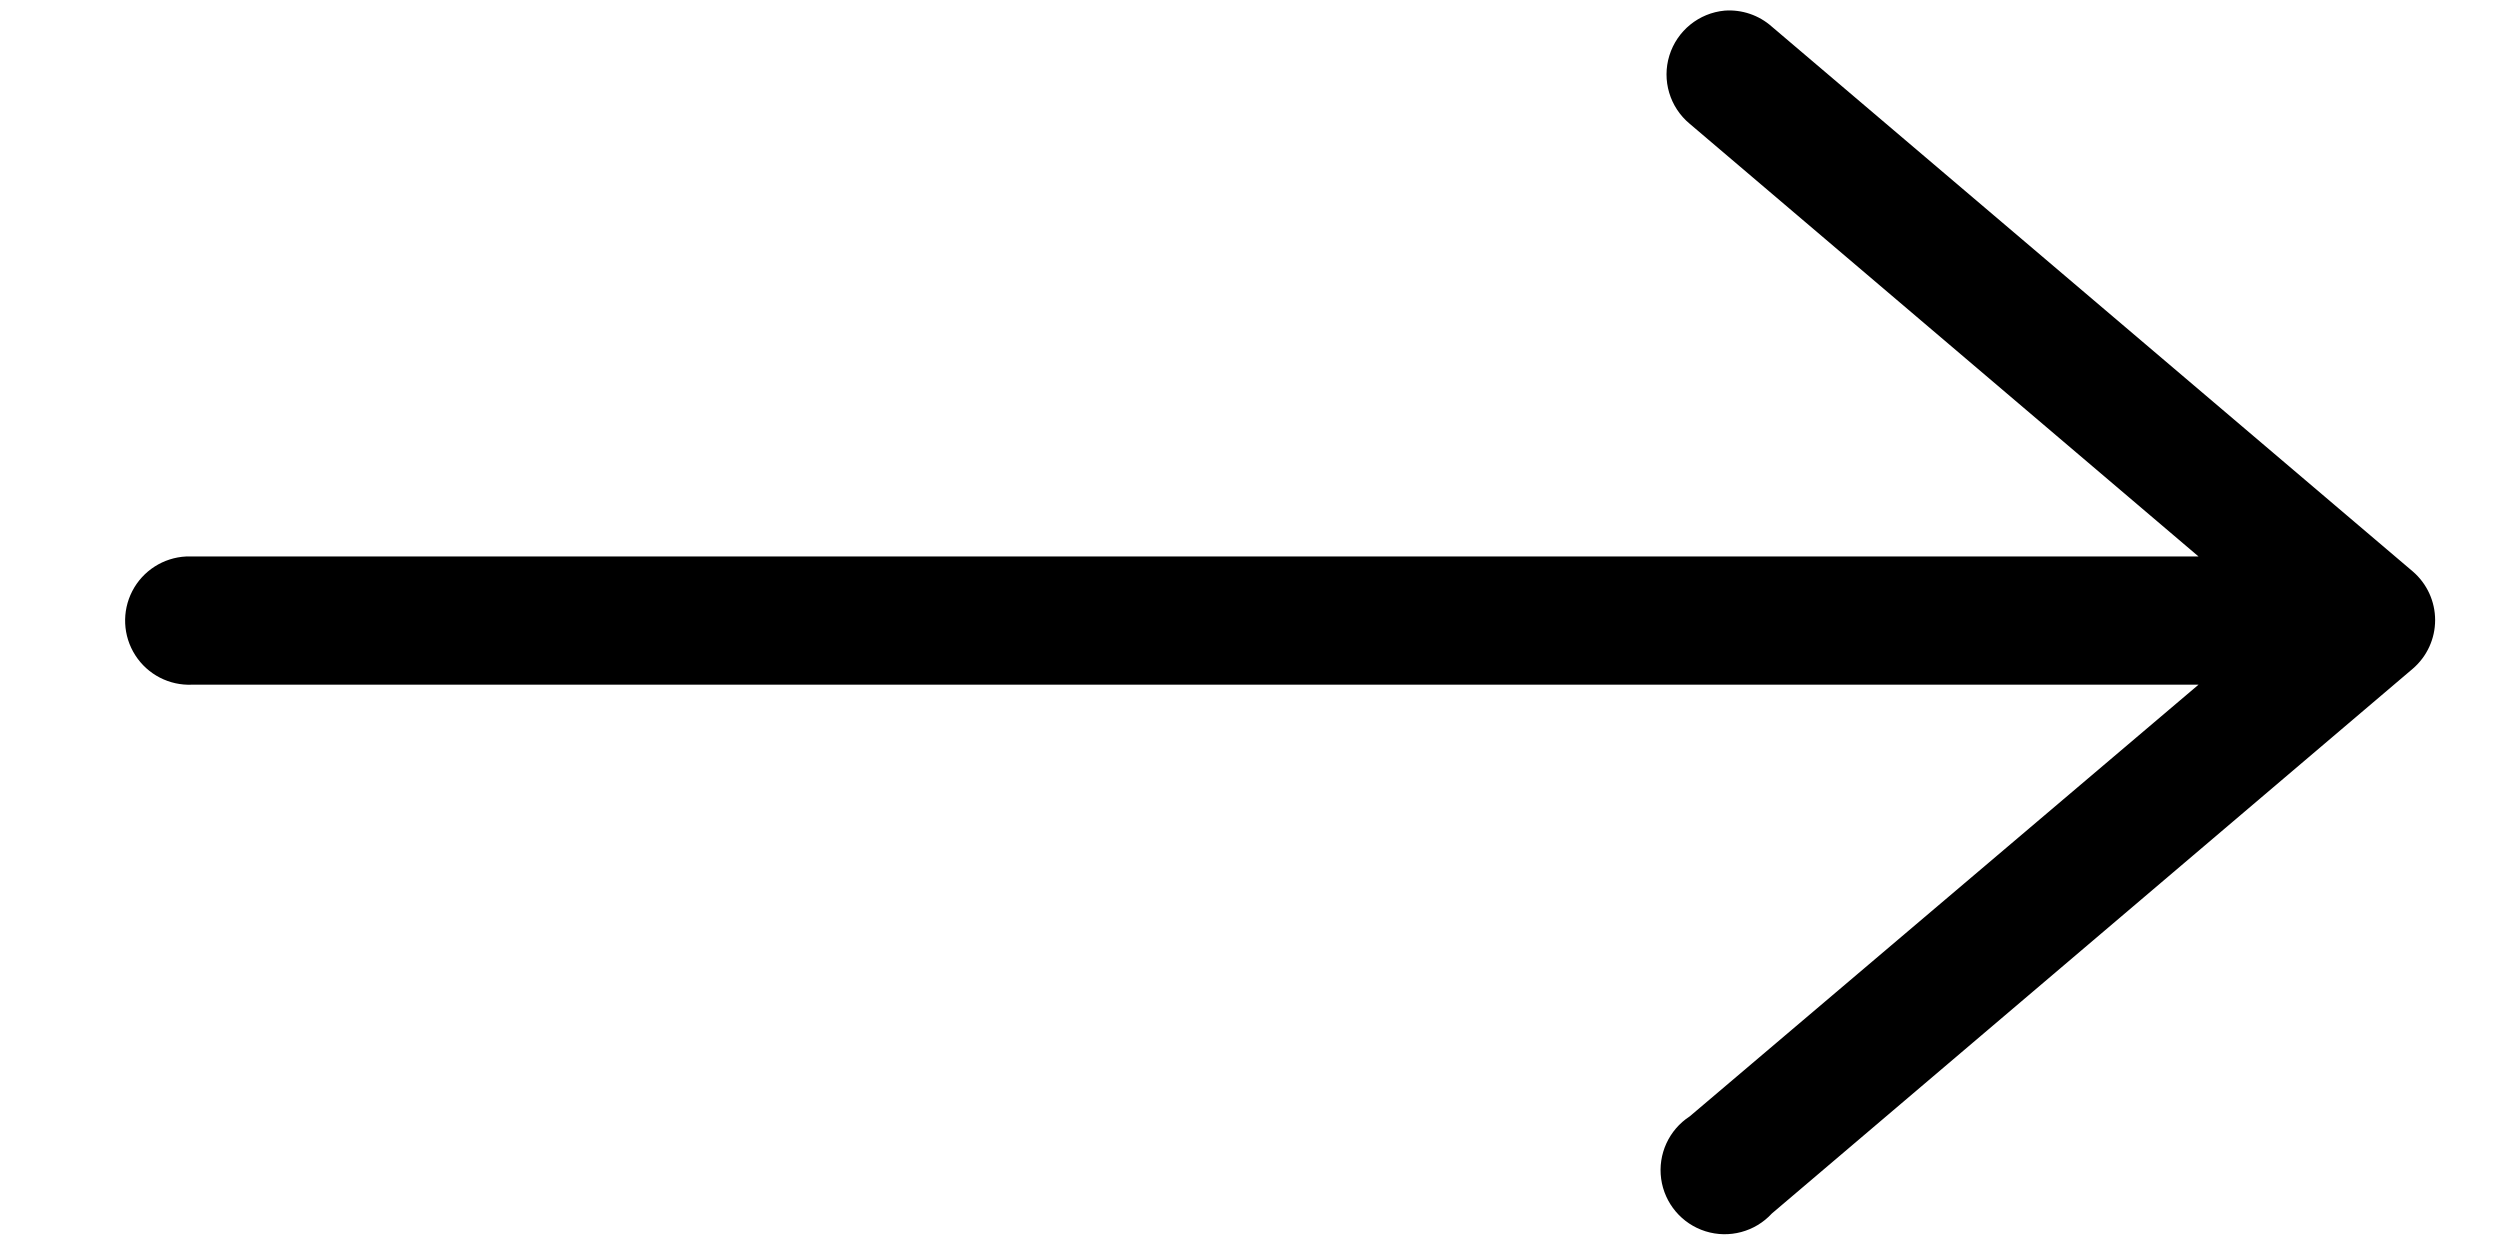
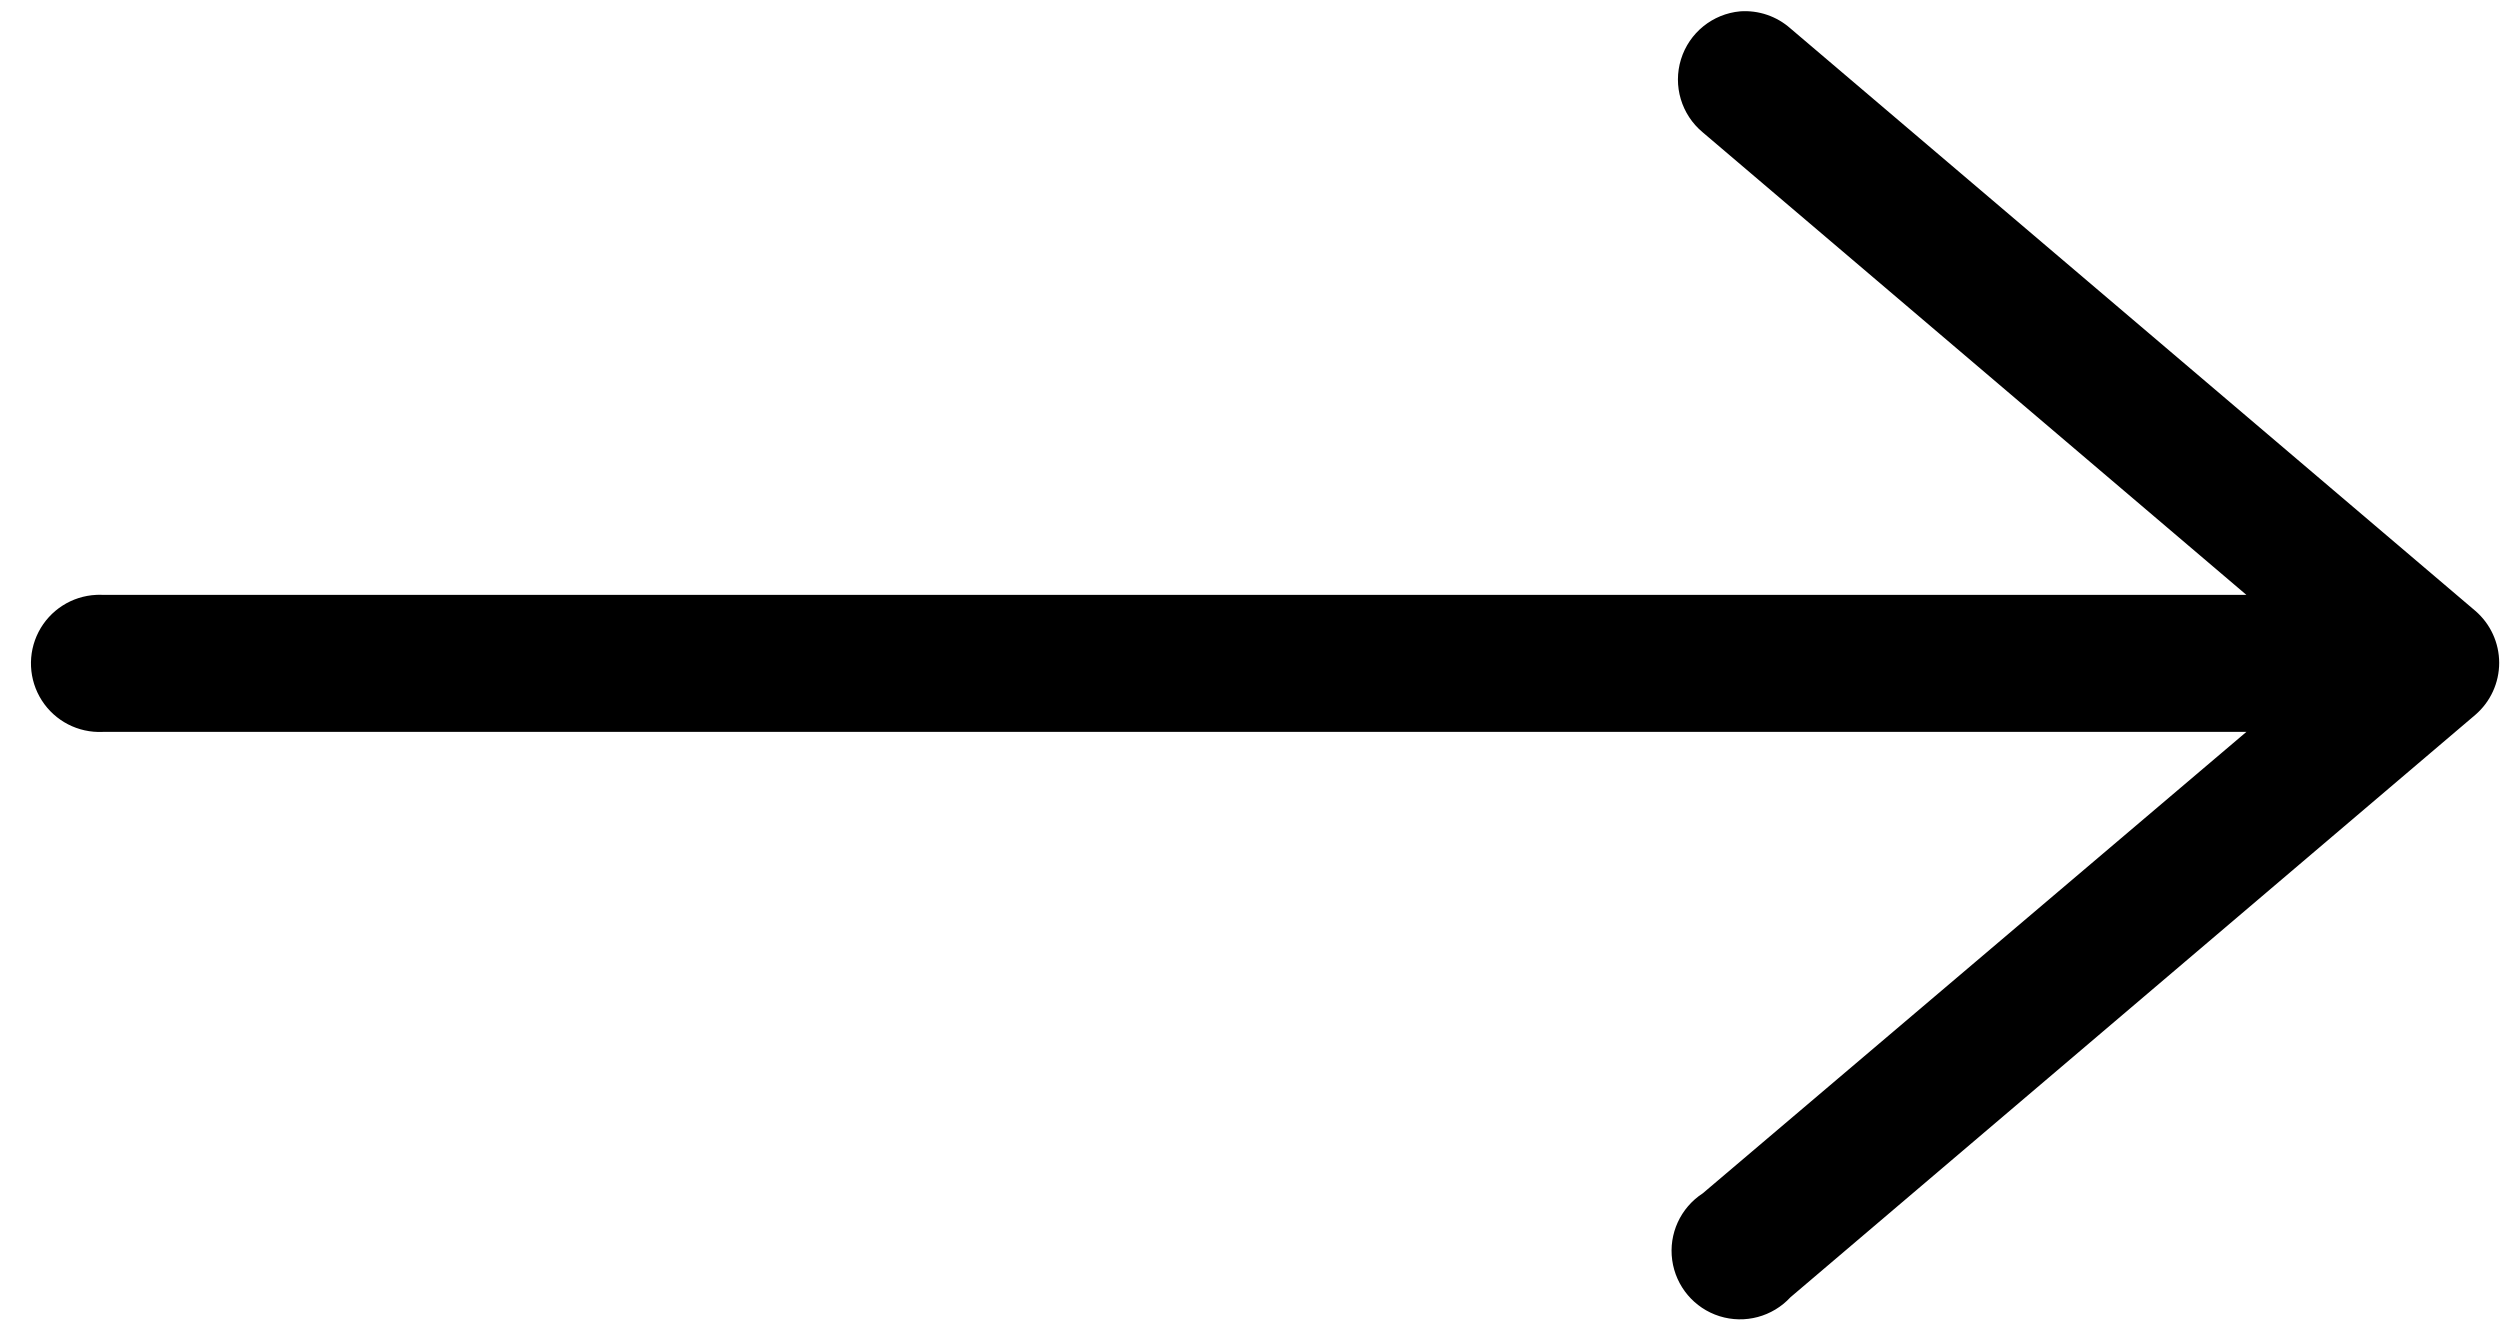
- <svg xmlns="http://www.w3.org/2000/svg" width="78px" height="39px" viewBox="0 0 78 39" version="1.1">
+ <svg xmlns="http://www.w3.org/2000/svg" width="58px" height="31px" viewBox="0 0 58 31" version="1.1">
  <defs />
  <g id="Page-1" fill-rule="evenodd">
    <g id="arrow-right">
-       <g id="Group" transform="translate(3, 0)">
-         <path d="M50.812,0.331 C50.006,0.405 49.325,0.958 49.085,1.731 C48.846,2.504 49.096,3.345 49.719,3.862 L65.594,17.362 L3,17.362 C2.938,17.359 2.875,17.359 2.812,17.362 C2.098,17.396 1.455,17.808 1.127,18.443 C0.799,19.079 0.834,19.841 1.221,20.444 C1.607,21.046 2.285,21.396 3,21.362 L65.594,21.362 L49.719,34.831 C49.07,35.253 48.723,36.012 48.828,36.78 C48.934,37.547 49.472,38.184 50.211,38.416 C50.95,38.648 51.757,38.432 52.281,37.862 L72.281,20.862 C72.722,20.482 72.976,19.929 72.976,19.347 C72.976,18.764 72.722,18.211 72.281,17.831 L52.281,0.831 C51.879,0.473 51.349,0.293 50.812,0.331 L50.812,0.331 Z" id="Shape" />
+       <g id="Group">
+         <path d="M40.372,0.263 C39.731,0.322 39.189,0.761 38.999,1.376 C38.809,1.99 39.008,2.659 39.503,3.07 L52.116,13.801 L2.384,13.801 C2.334,13.798 2.284,13.798 2.235,13.801 C1.667,13.827 1.156,14.155 0.895,14.66 C0.635,15.165 0.663,15.771 0.97,16.25 C1.277,16.729 1.816,17.007 2.384,16.98 L52.116,16.98 L39.503,27.686 C38.987,28.022 38.711,28.625 38.795,29.235 C38.879,29.845 39.307,30.352 39.894,30.536 C40.481,30.72 41.122,30.548 41.539,30.096 L57.429,16.583 C57.779,16.281 57.981,15.841 57.981,15.378 C57.981,14.915 57.779,14.475 57.429,14.173 L41.539,0.66 C41.219,0.376 40.798,0.233 40.372,0.263 L40.372,0.263 Z" id="Shape" />
      </g>
    </g>
  </g>
</svg>
